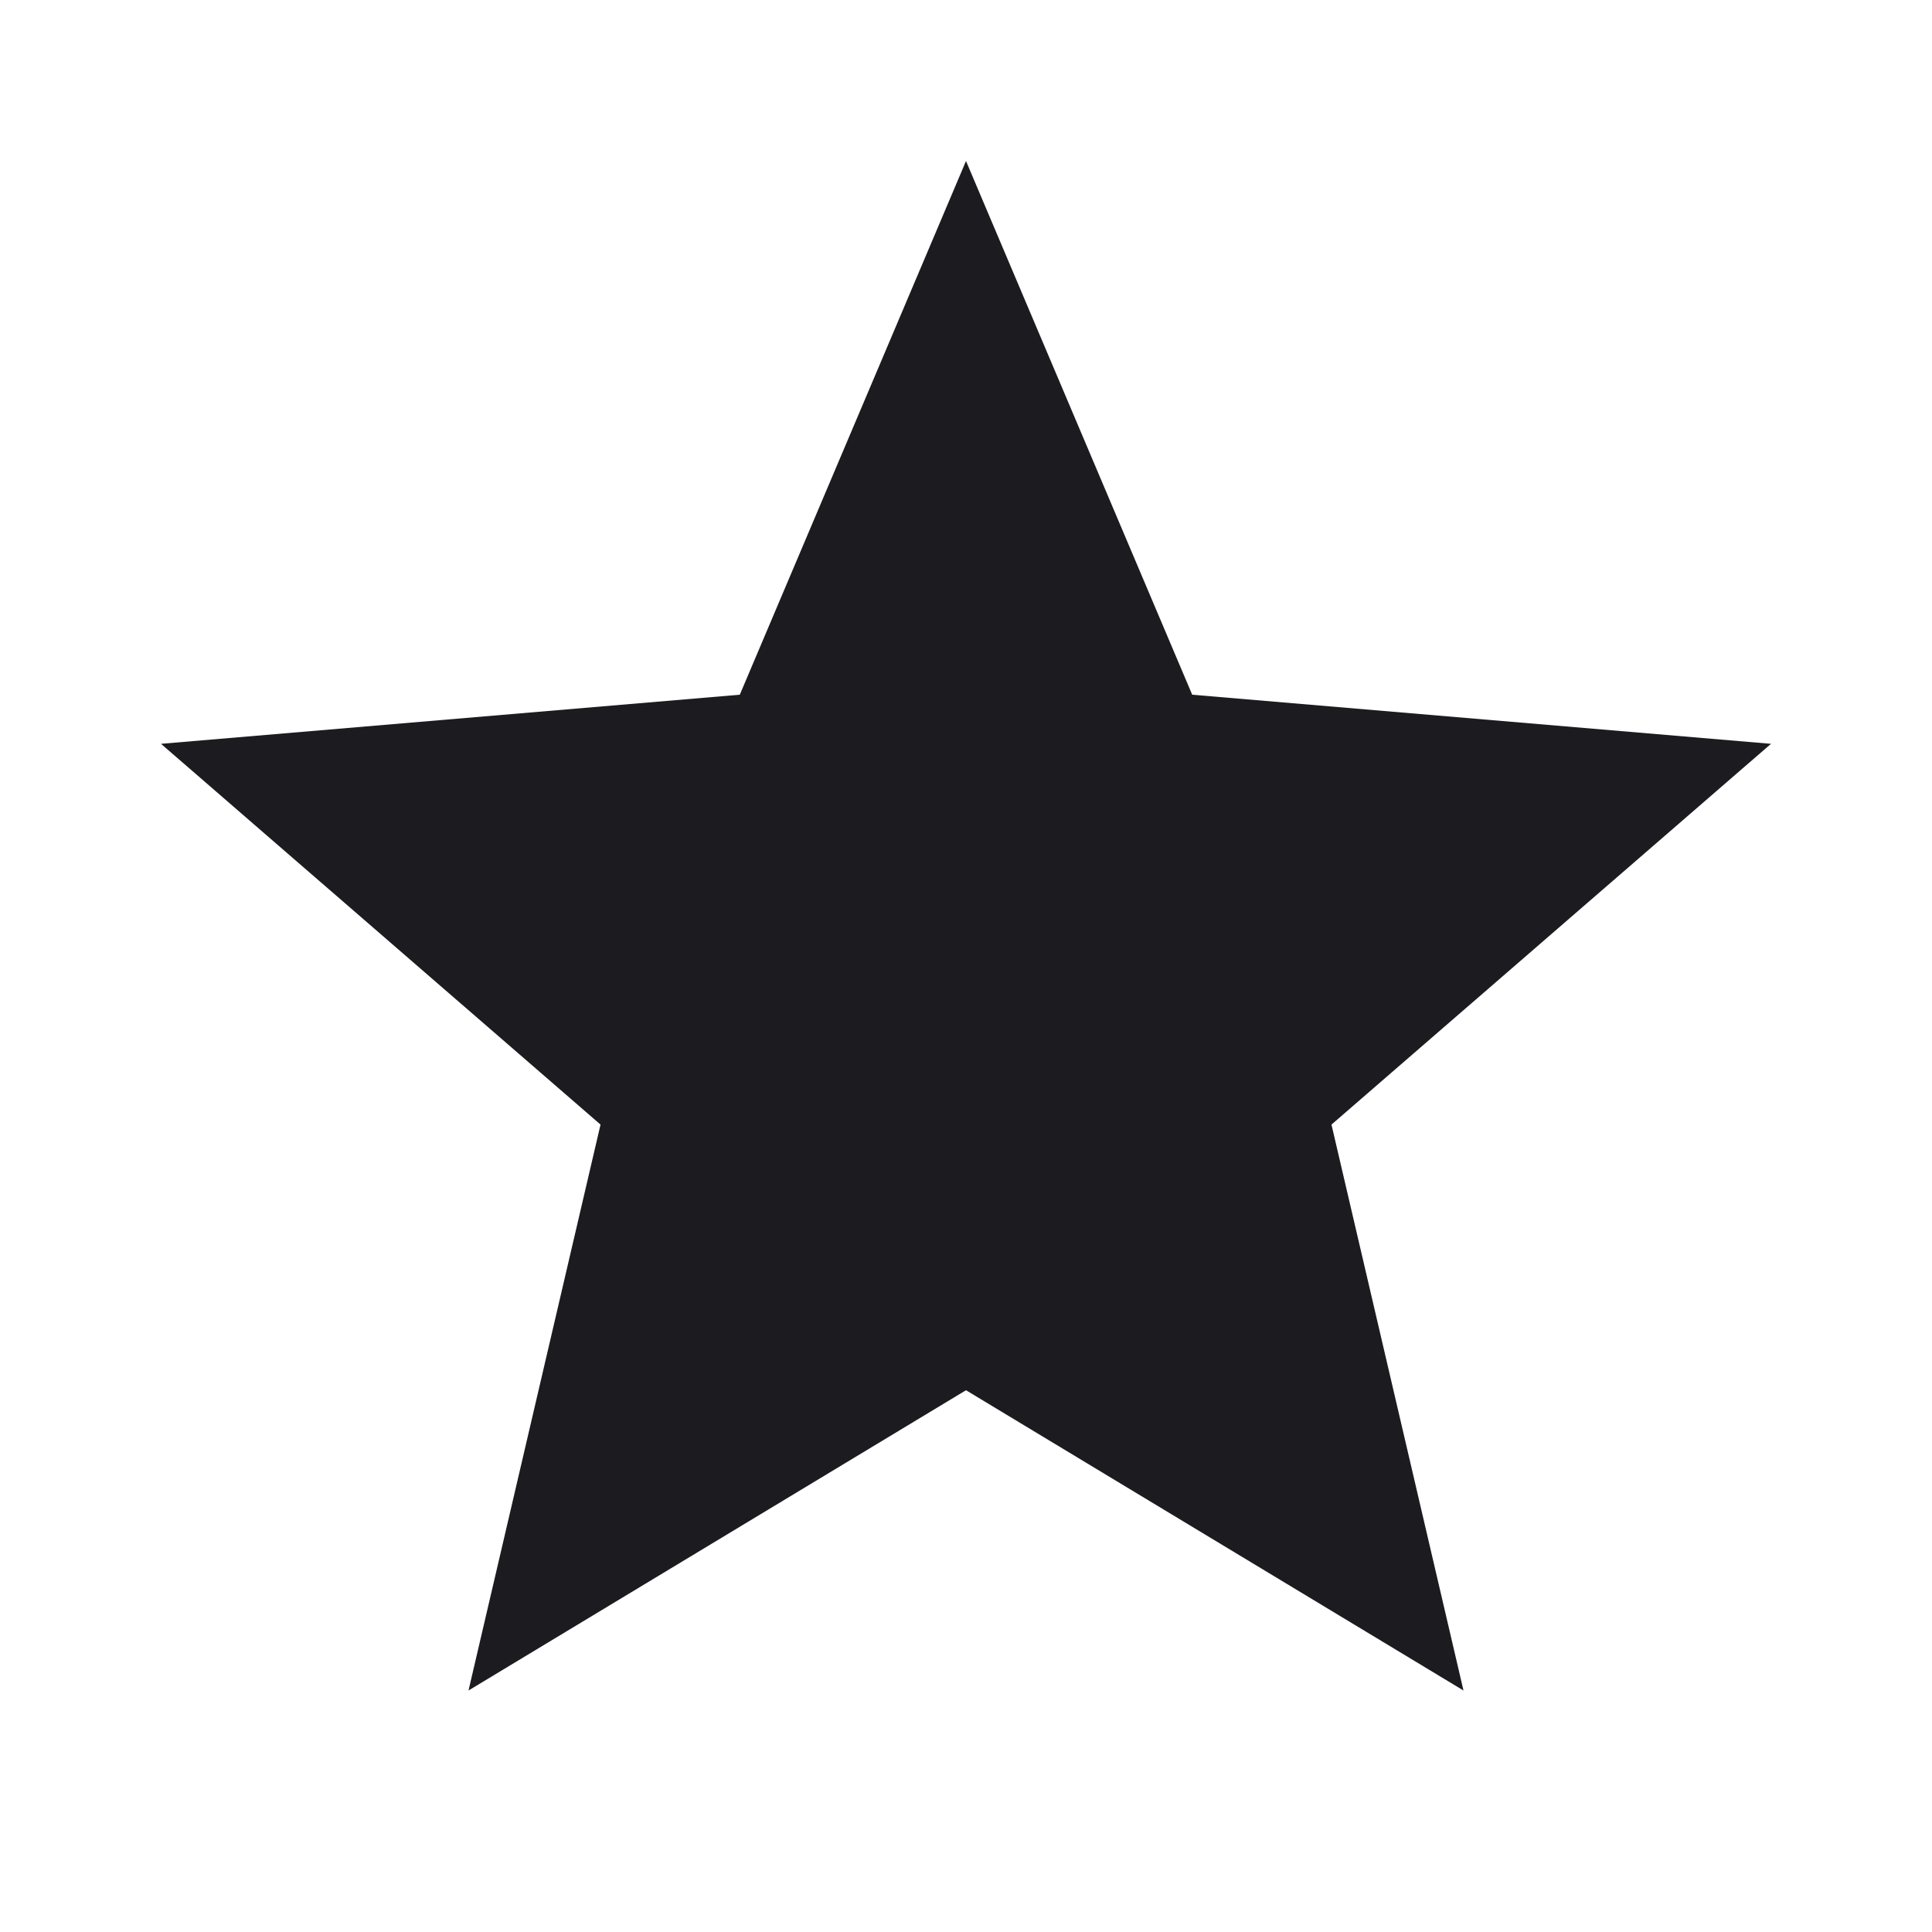
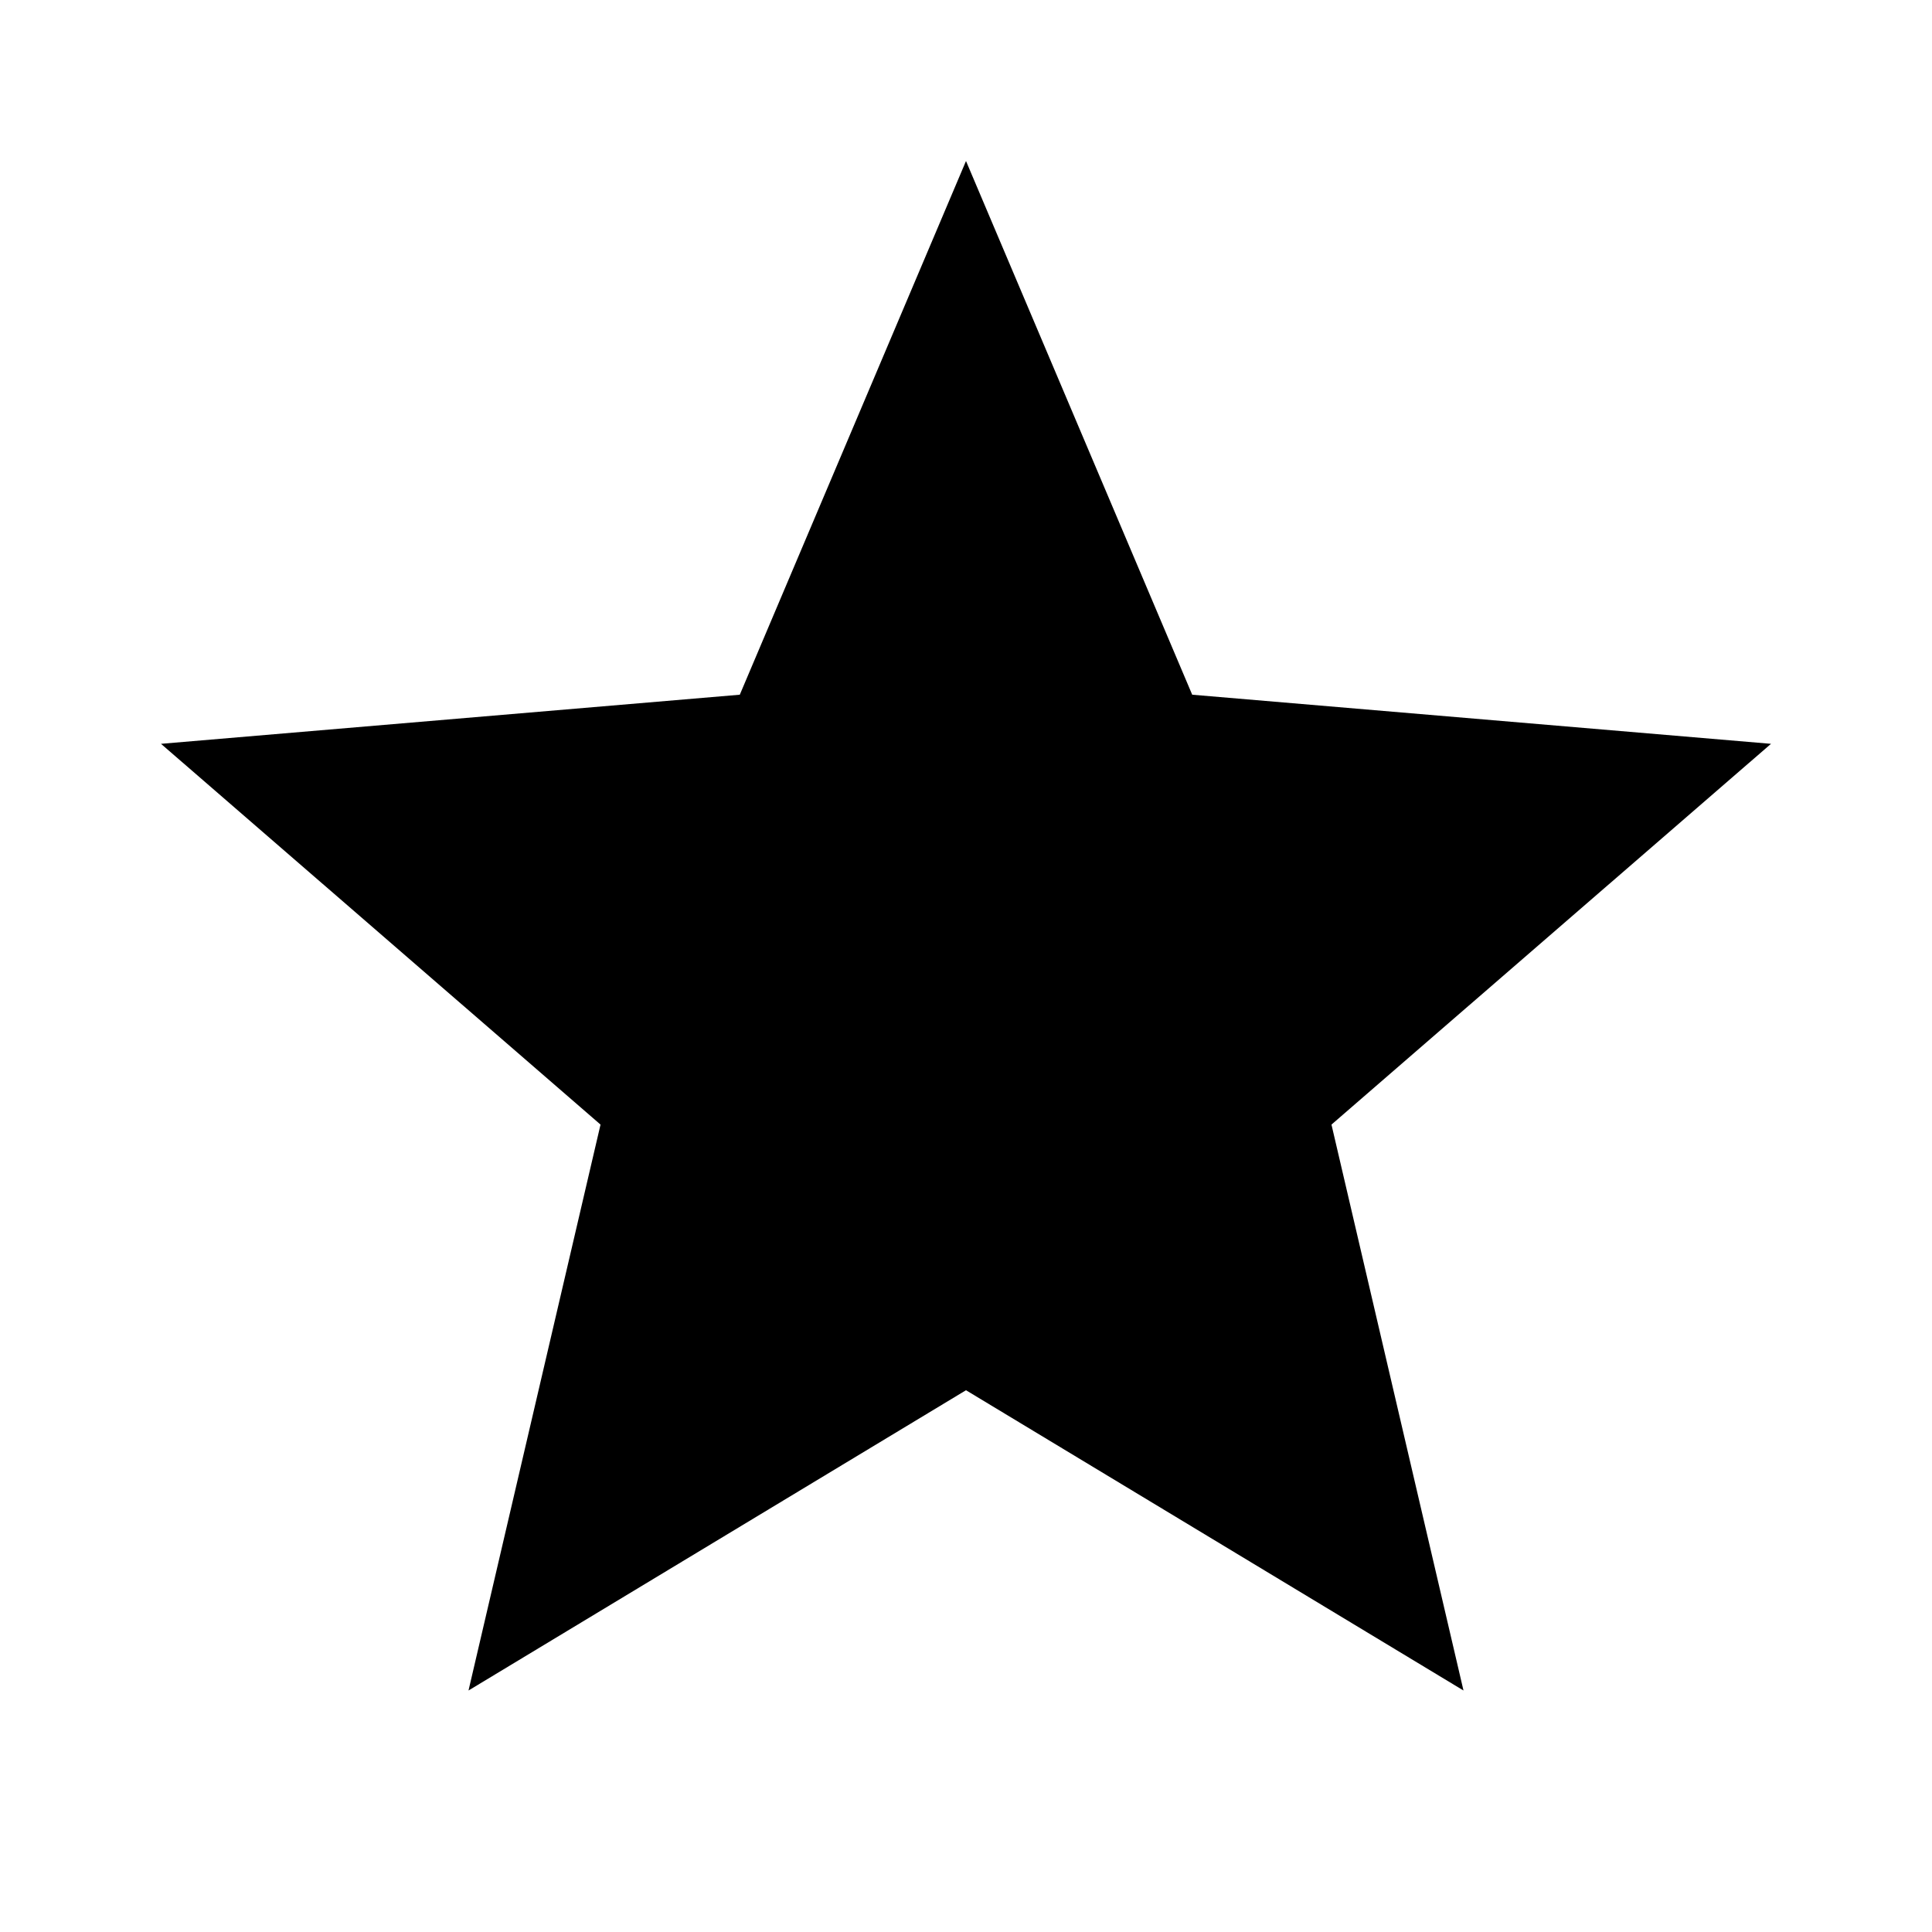
<svg xmlns="http://www.w3.org/2000/svg" width="24" height="24" fill="none" viewBox="0 0 24 24">
-   <path fill="#1c1b1f" d="M12 17.27 18.18 21l-1.64-7.03L22 9.24l-7.19-.61L12 2 9.19 8.63 2 9.24l5.46 4.73L5.82 21z" />
+   <path fill="currentColor" d="M12 17.27 18.18 21l-1.64-7.03L22 9.24l-7.19-.61L12 2 9.19 8.63 2 9.24l5.46 4.73L5.82 21z" />
</svg>
